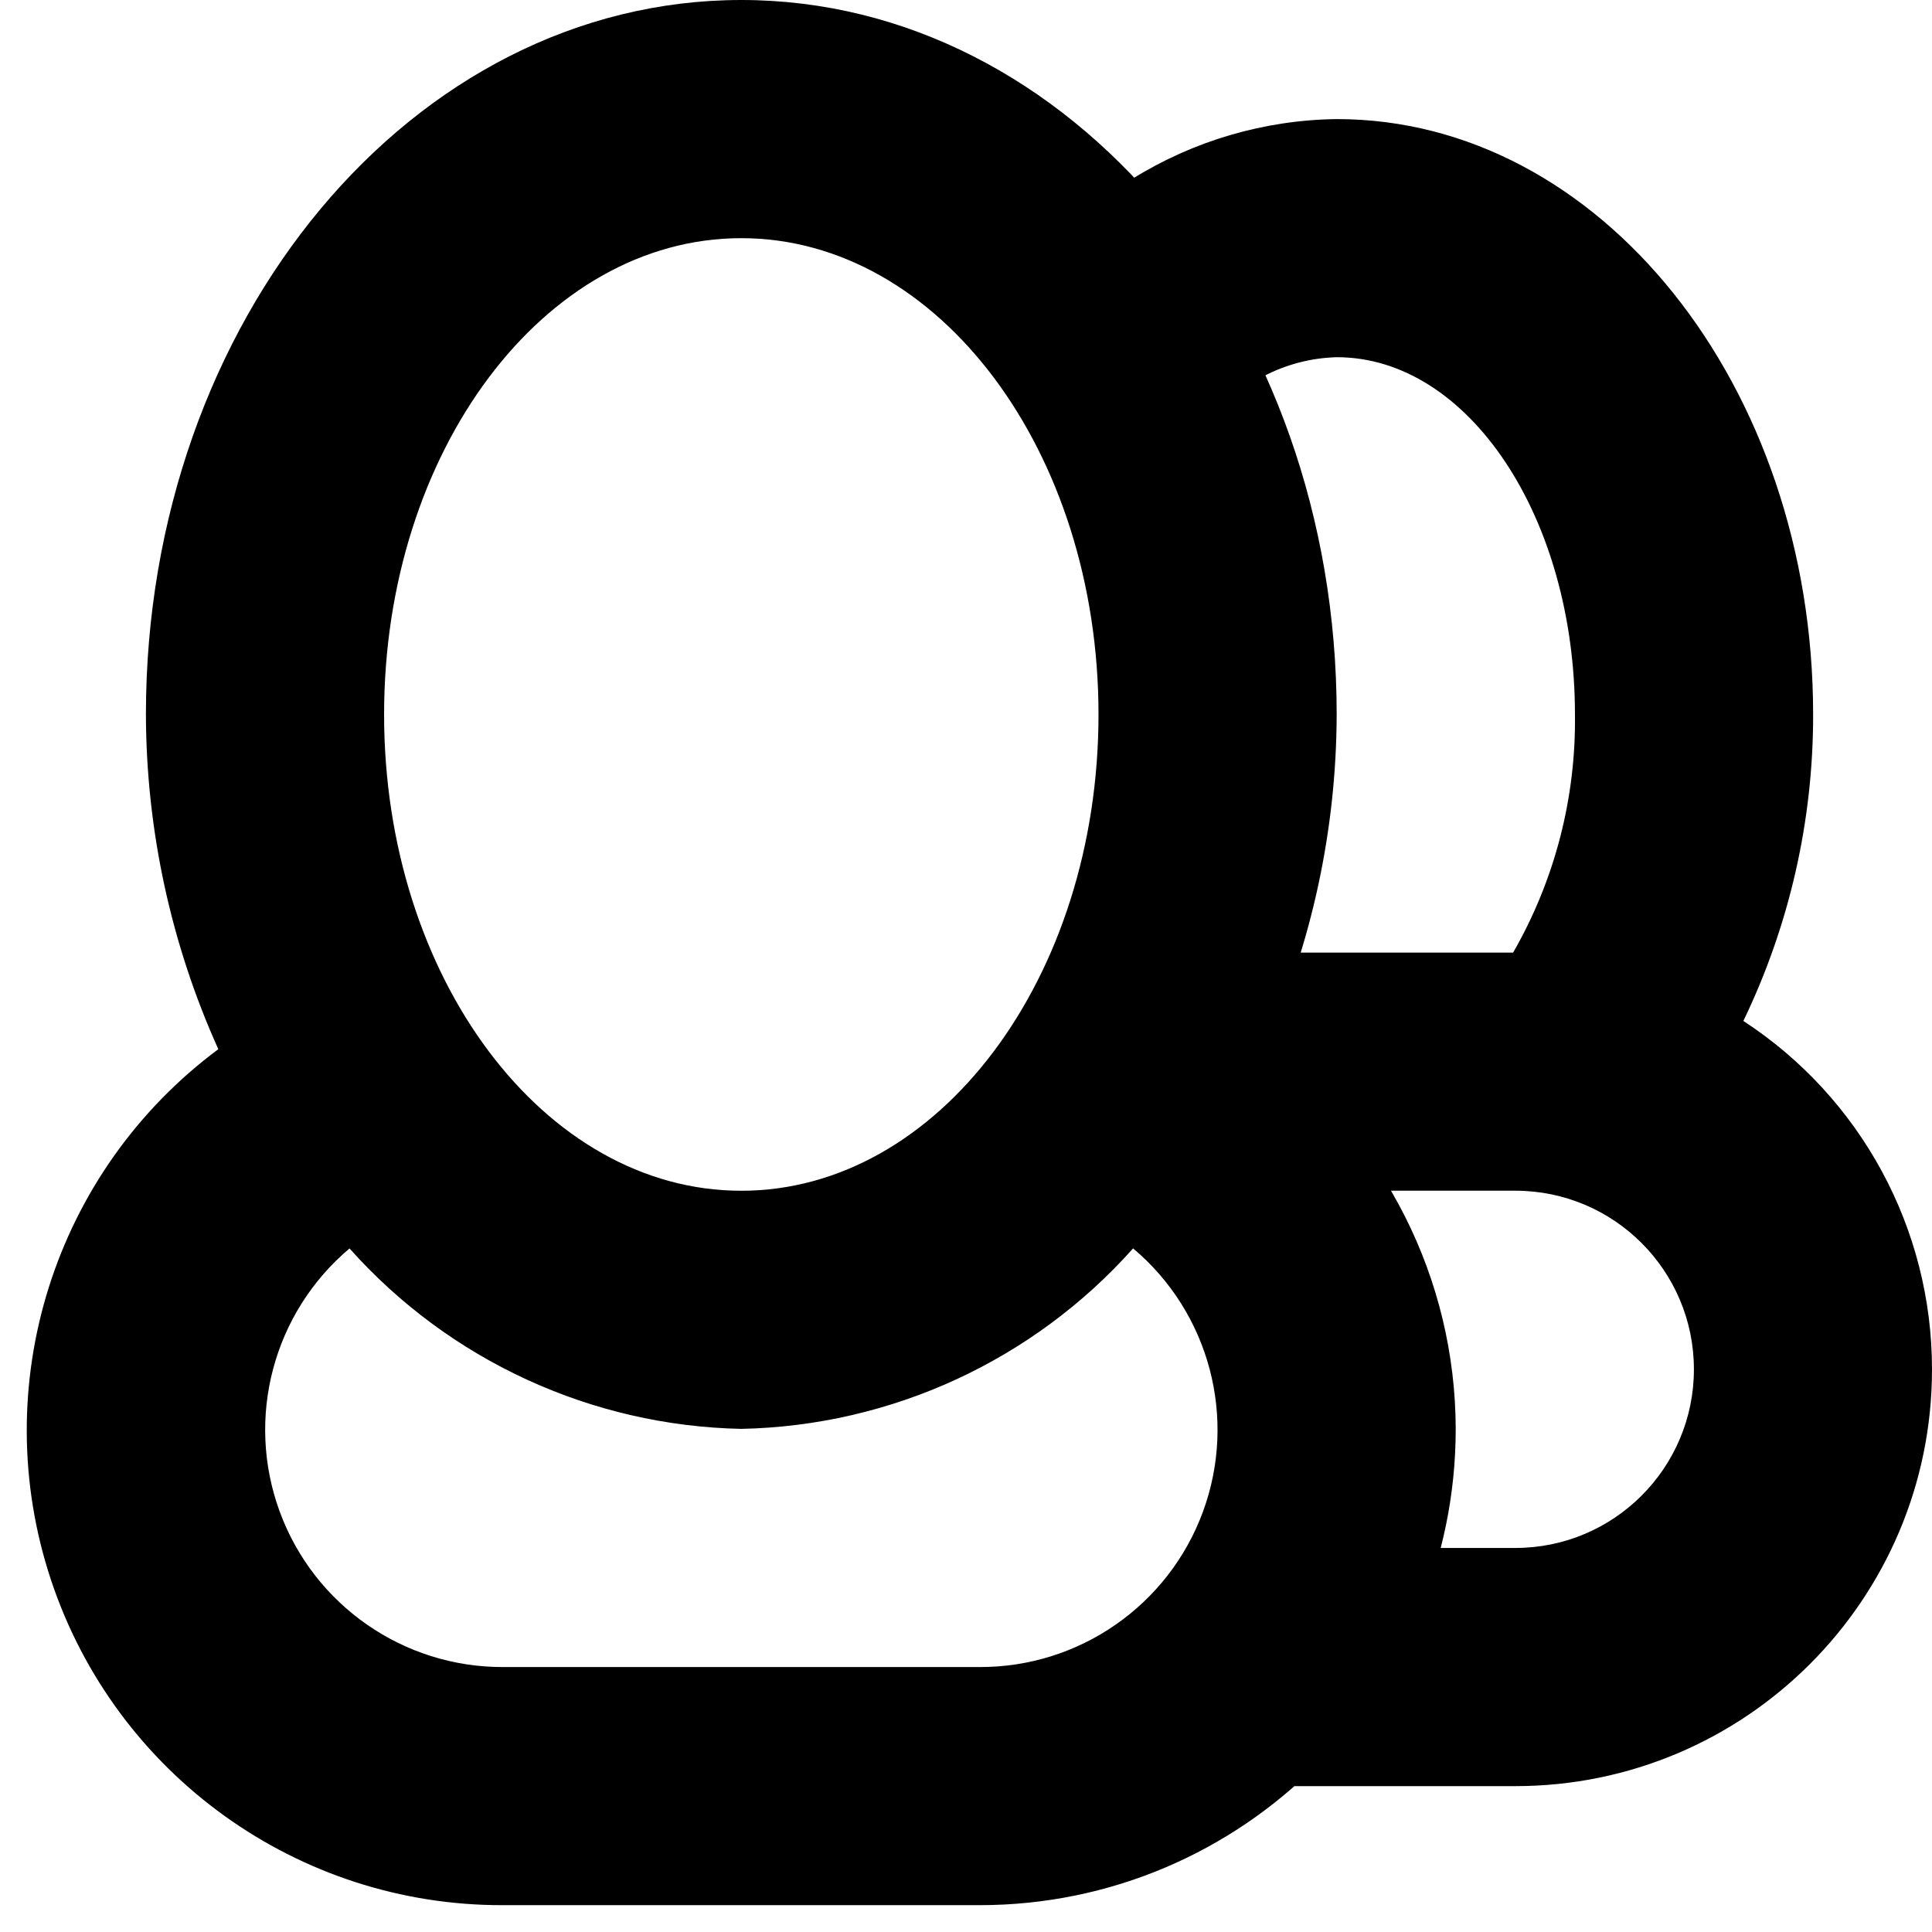
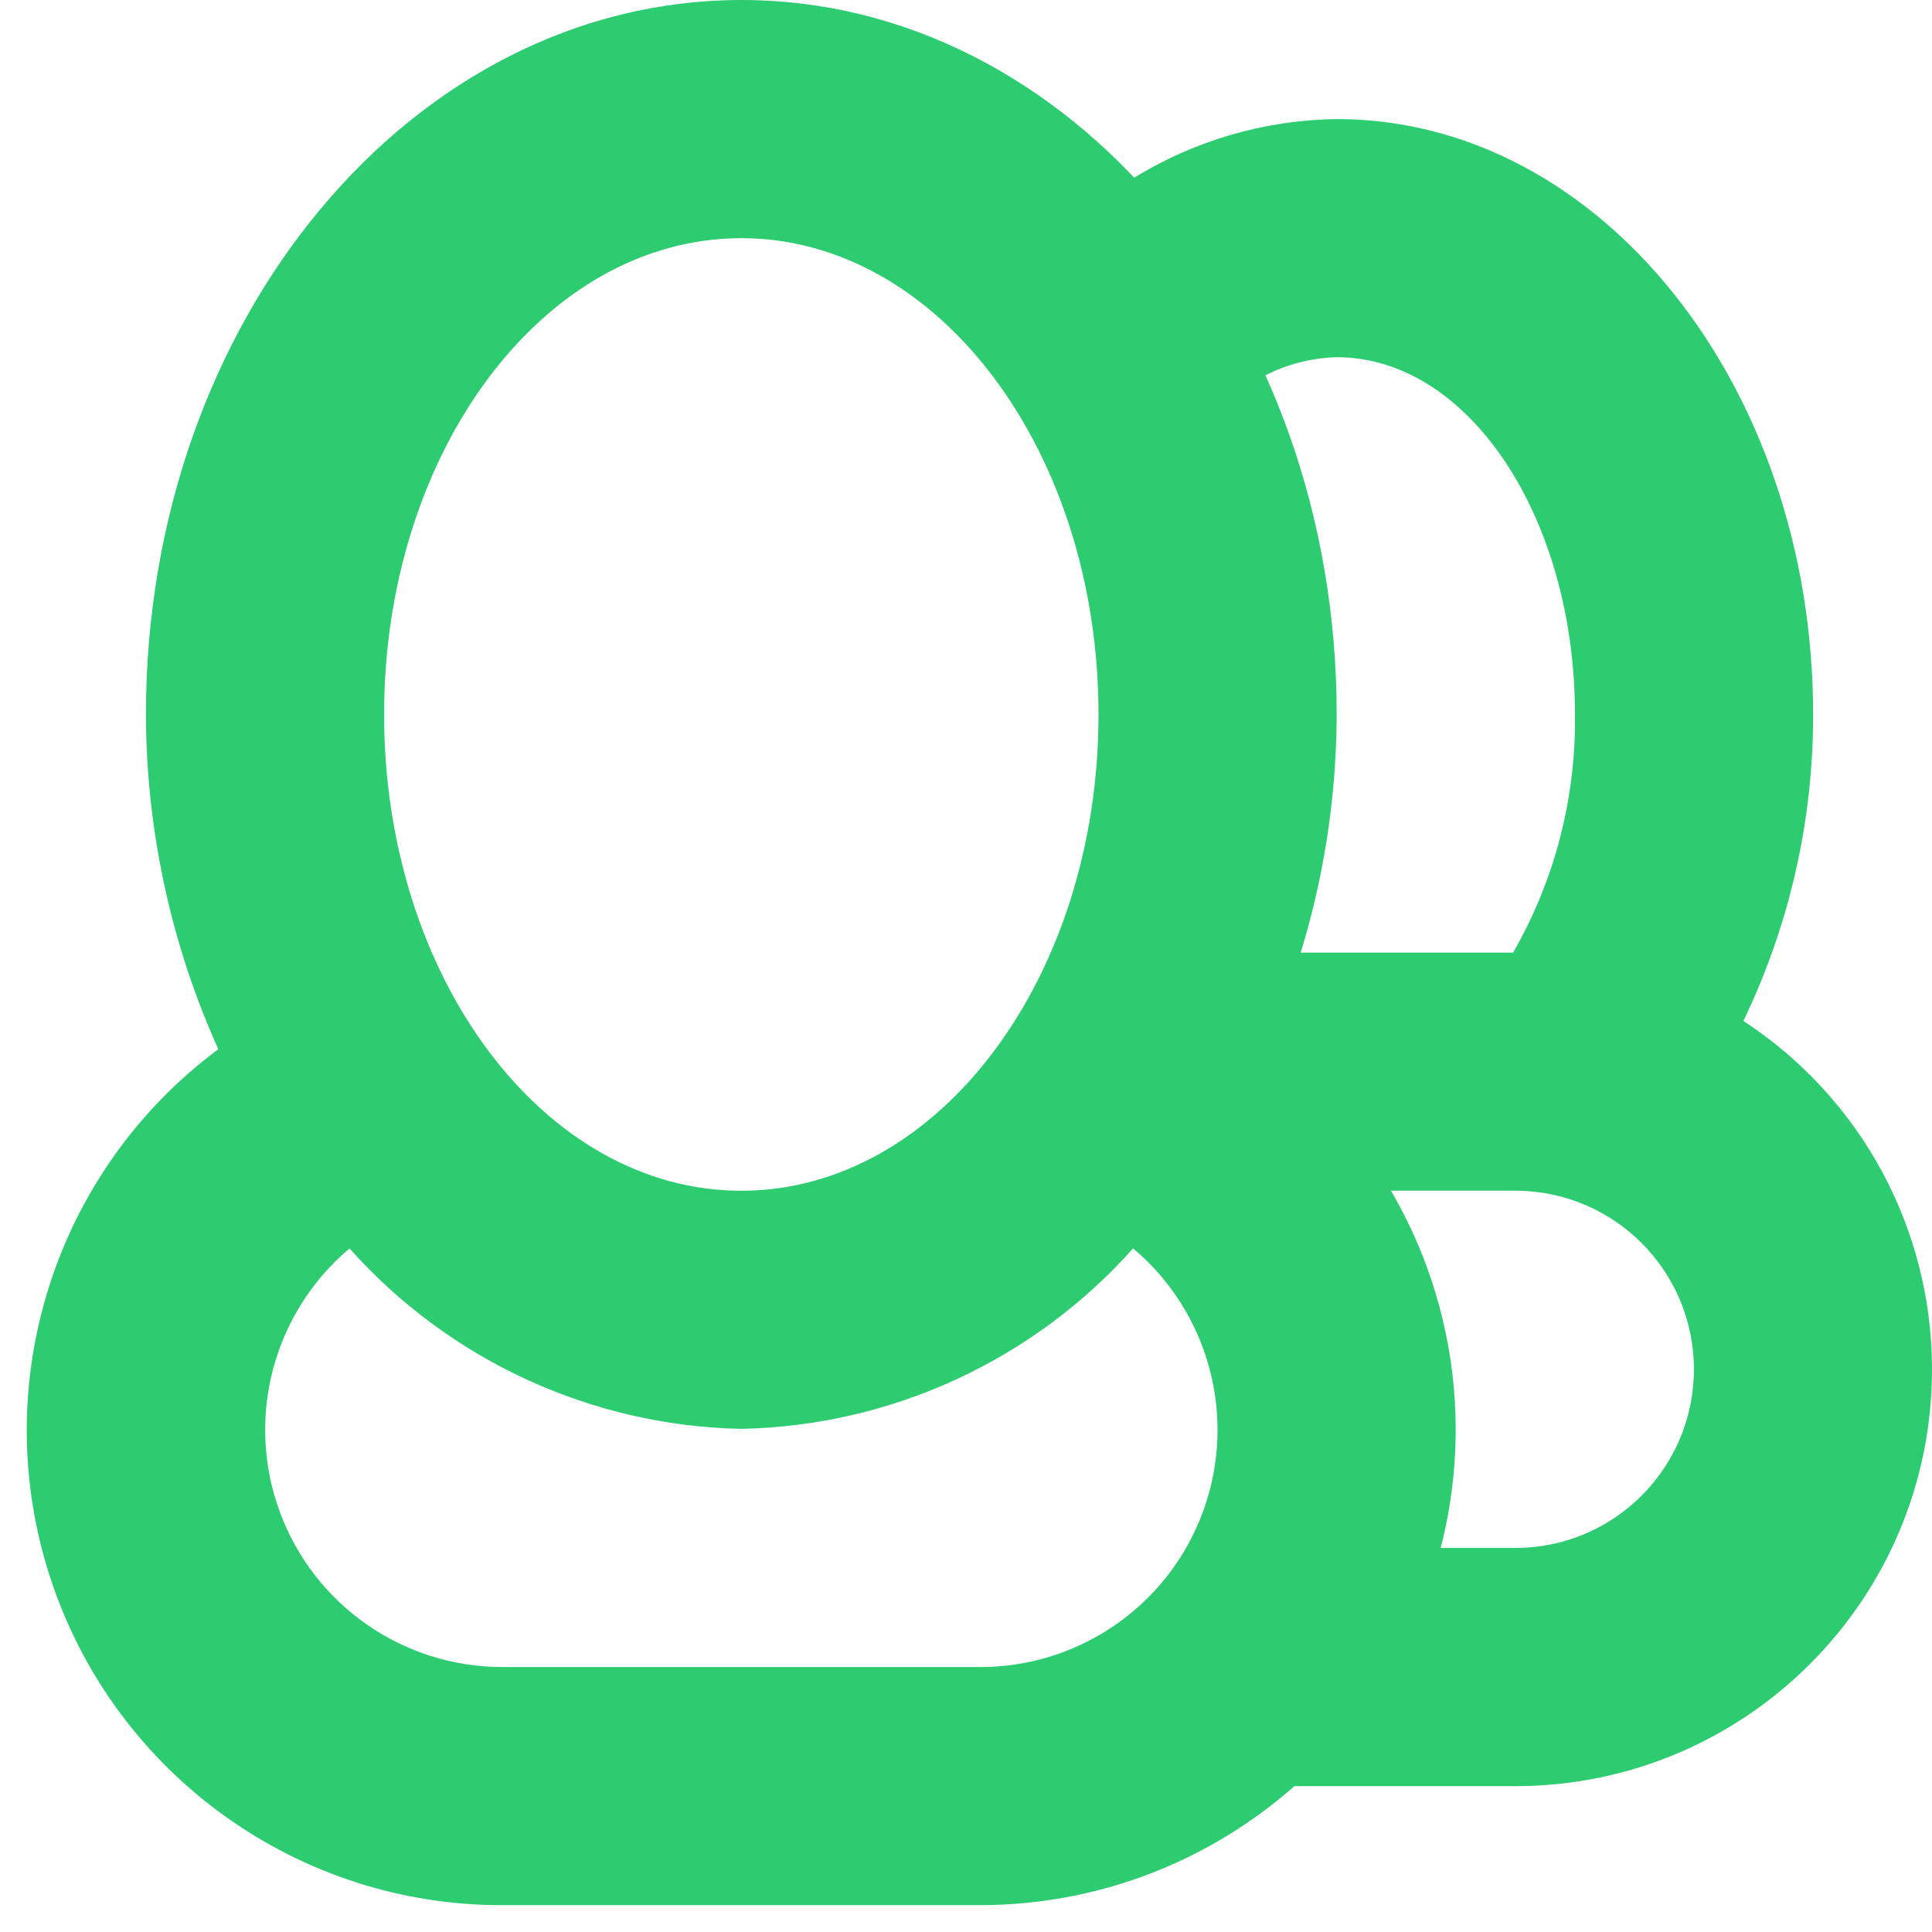
<svg xmlns="http://www.w3.org/2000/svg" width="36" height="36" viewBox="0 0 36 36">
-   <path d="M27.125 26.625A8.875 8.875 0 0 1 18.25 35.5H9.375a8.849 8.849 0 0 1-5.307-15.95 15.272 15.272 0 0 1-1.349-6.238C2.719 5.96 7.686 0 13.813 0s11.094 5.96 11.094 13.313a15.271 15.271 0 0 1-1.349 6.238 8.833 8.833 0 0 1 3.567 7.074zM13.813 4.438c-3.676 0-6.656 3.973-6.656 8.875s2.98 8.875 6.656 8.875 6.656-3.974 6.656-8.875-2.98-8.875-6.656-8.875zm7.3 18.825a10.055 10.055 0 0 1-7.3 3.362 10.055 10.055 0 0 1-7.3-3.362 4.42 4.42 0 0 0 2.865 7.8h8.872a4.42 4.42 0 0 0 2.865-7.8zM36 25.516a7.766 7.766 0 0 1-7.765 7.766h-4.17a8.824 8.824 0 0 0 2.747-4.438h1.423a3.328 3.328 0 0 0 0-6.657h-2.341a8.985 8.985 0 0 0-2.364-2.577 14.516 14.516 0 0 0 .7-1.86h3.965a8.677 8.677 0 0 0 1.152-4.437c0-3.676-1.987-6.657-4.437-6.657a3.118 3.118 0 0 0-1.376.36 13.159 13.159 0 0 0-2.441-3.679 7.384 7.384 0 0 1 3.817-1.118c4.9 0 8.875 4.967 8.875 11.094a13.1 13.1 0 0 1-1.3 5.711A7.748 7.748 0 0 1 36 25.516z" />
+   <path fill="#2ecc71" d="M27.125 26.625A8.875 8.875 0 0 1 18.25 35.5H9.375a8.849 8.849 0 0 1-5.307-15.95 15.272 15.272 0 0 1-1.349-6.238C2.719 5.96 7.686 0 13.813 0s11.094 5.96 11.094 13.313a15.271 15.271 0 0 1-1.349 6.238 8.833 8.833 0 0 1 3.567 7.074zM13.813 4.438c-3.676 0-6.656 3.973-6.656 8.875s2.98 8.875 6.656 8.875 6.656-3.974 6.656-8.875-2.98-8.875-6.656-8.875zm7.3 18.825a10.055 10.055 0 0 1-7.3 3.362 10.055 10.055 0 0 1-7.3-3.362 4.42 4.42 0 0 0 2.865 7.8h8.872a4.42 4.42 0 0 0 2.865-7.8zM36 25.516a7.766 7.766 0 0 1-7.765 7.766h-4.17a8.824 8.824 0 0 0 2.747-4.438h1.423a3.328 3.328 0 0 0 0-6.657h-2.341a8.985 8.985 0 0 0-2.364-2.577 14.516 14.516 0 0 0 .7-1.86h3.965a8.677 8.677 0 0 0 1.152-4.437c0-3.676-1.987-6.657-4.437-6.657a3.118 3.118 0 0 0-1.376.36 13.159 13.159 0 0 0-2.441-3.679 7.384 7.384 0 0 1 3.817-1.118c4.9 0 8.875 4.967 8.875 11.094a13.1 13.1 0 0 1-1.3 5.711A7.748 7.748 0 0 1 36 25.516z" />
</svg>
